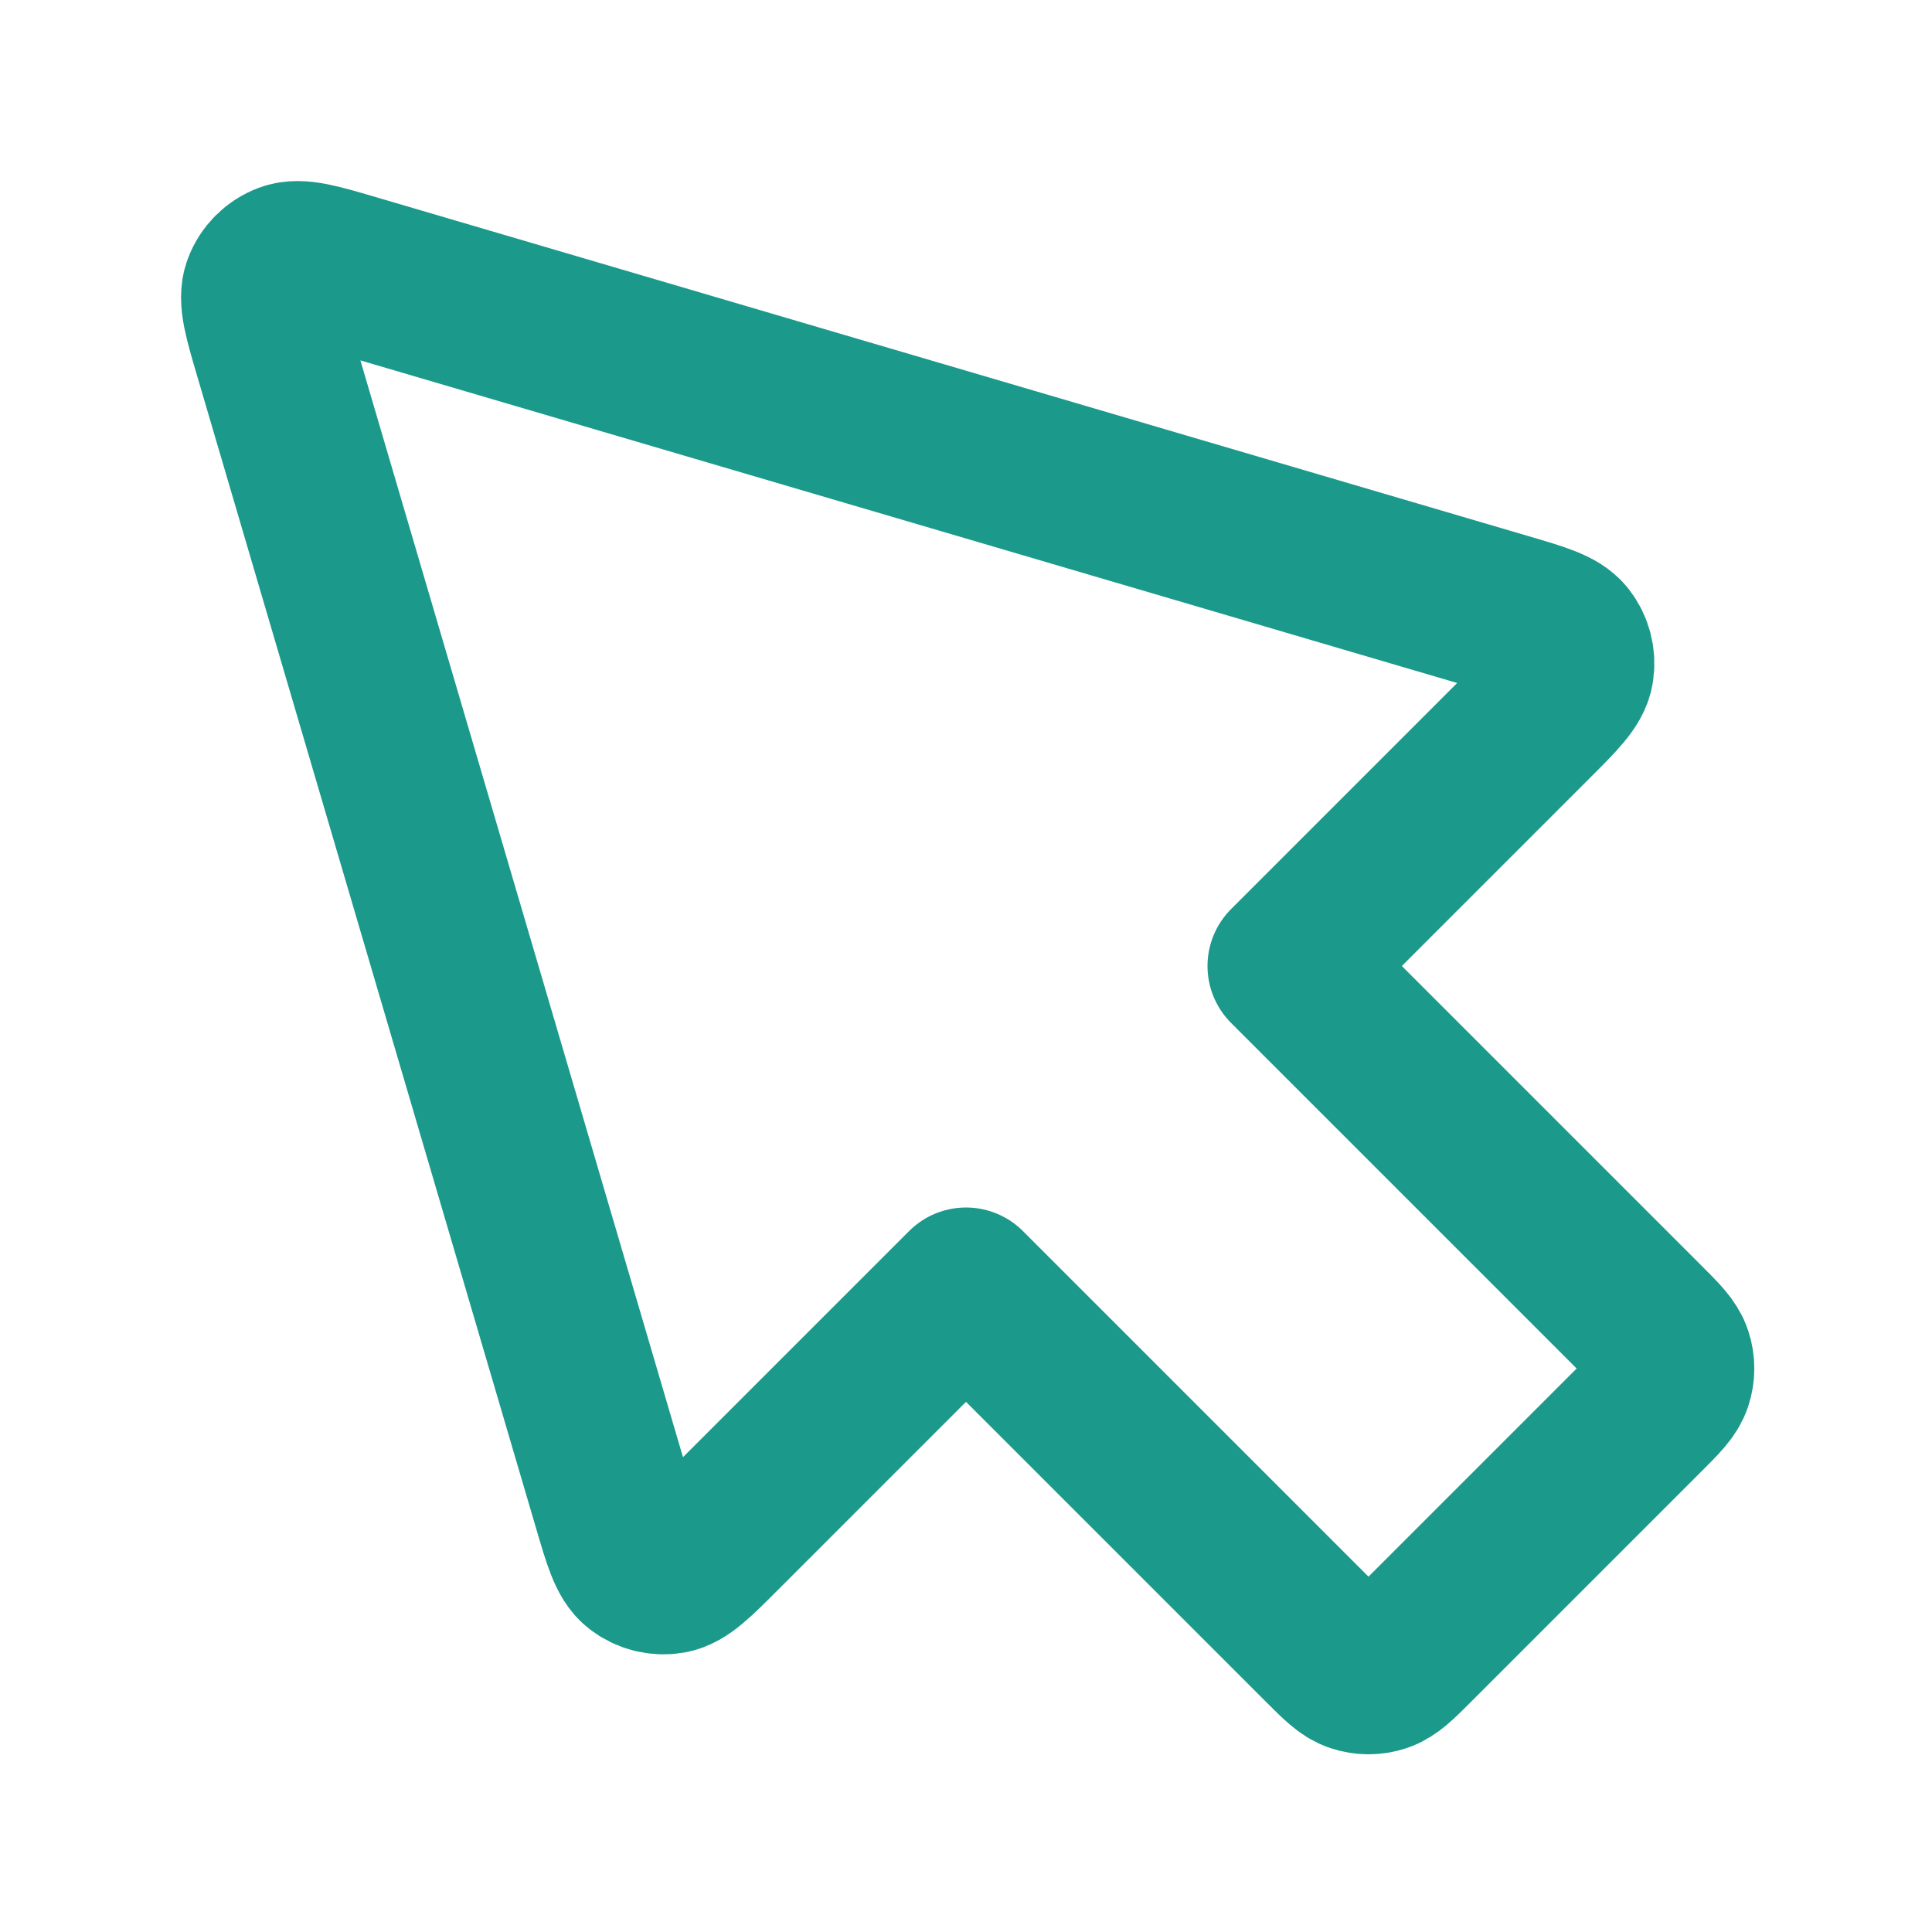
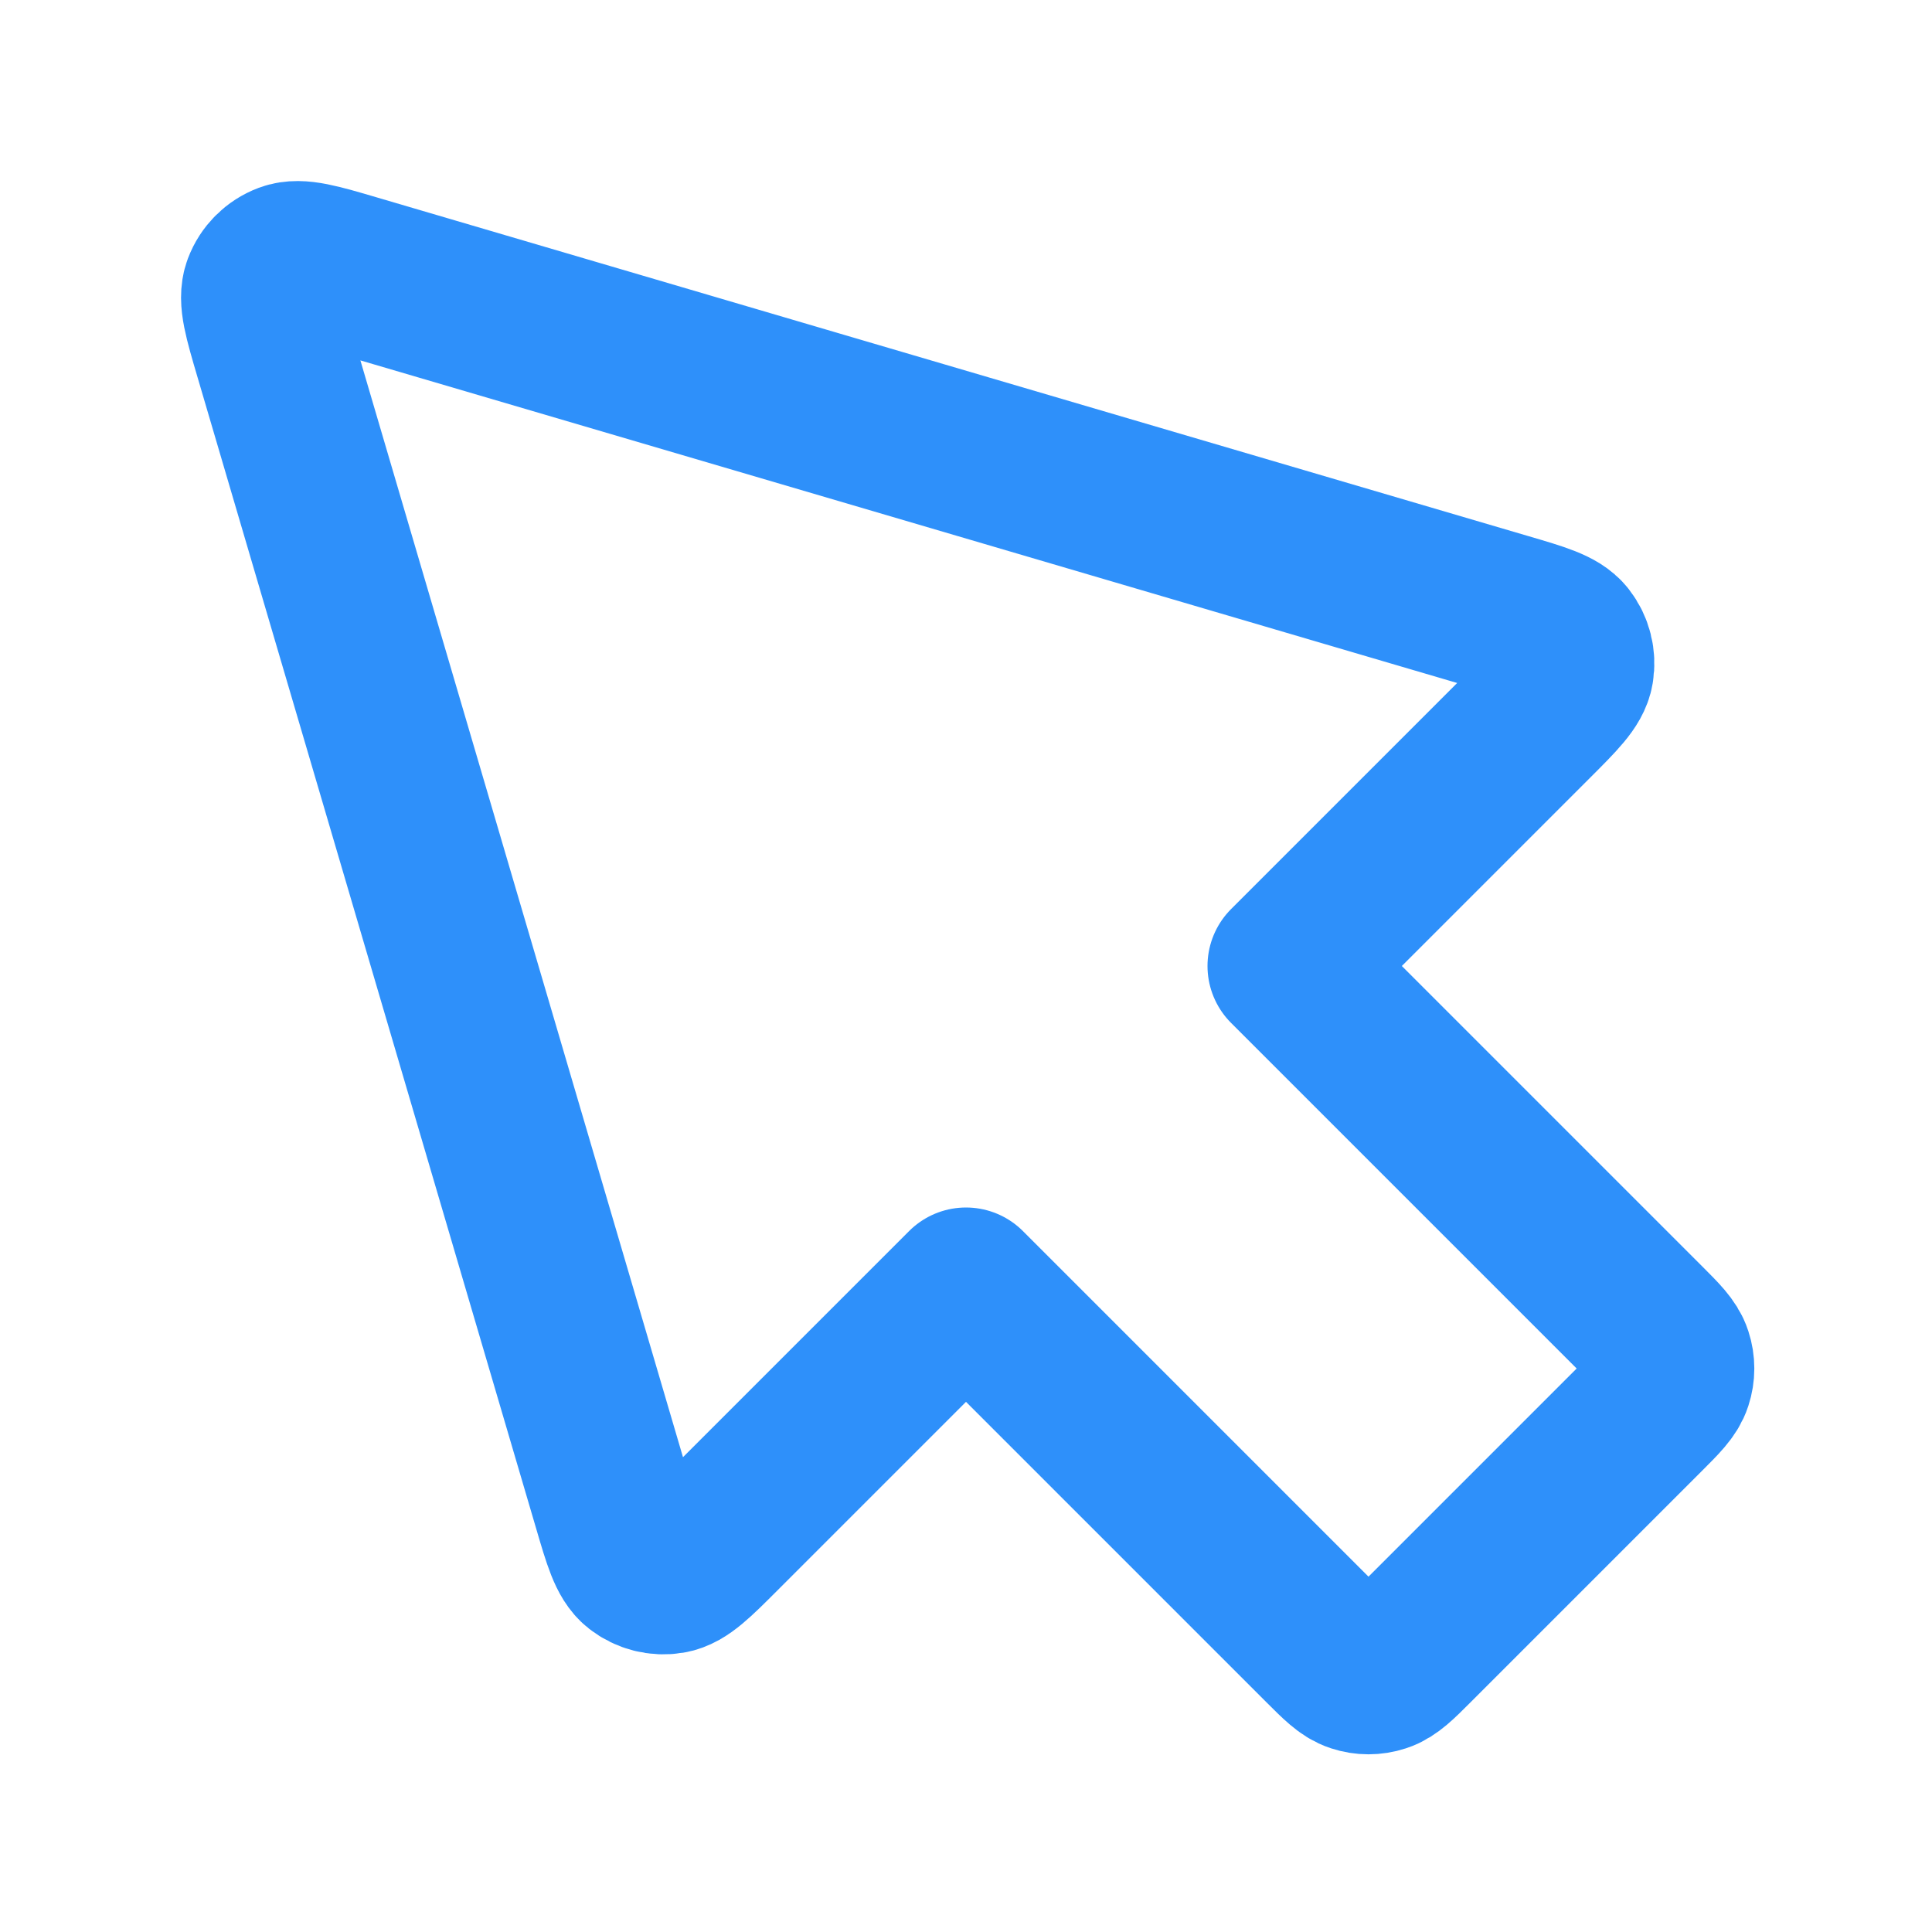
<svg xmlns="http://www.w3.org/2000/svg" preserveAspectRatio="none" overflow="visible" style="display: block;" width="24" height="24" viewBox="0 0 24 24" fill="none">
  <g id="cursor-04">
-     <path id="Icon" d="M4.407 3.414C3.949 3.279 3.72 3.212 3.564 3.27C3.428 3.321 3.321 3.428 3.27 3.564C3.212 3.72 3.279 3.949 3.414 4.407L7.62 18.707C7.745 19.133 7.808 19.346 7.934 19.445C8.044 19.531 8.186 19.567 8.324 19.544C8.482 19.518 8.639 19.361 8.953 19.047L12 16L16.434 20.434C16.632 20.632 16.731 20.731 16.846 20.768C16.946 20.801 17.054 20.801 17.154 20.768C17.269 20.731 17.368 20.632 17.566 20.434L20.434 17.566C20.632 17.368 20.731 17.269 20.768 17.154C20.801 17.054 20.801 16.946 20.768 16.846C20.731 16.731 20.632 16.632 20.434 16.434L16 12L19.047 8.953C19.361 8.639 19.518 8.482 19.544 8.324C19.567 8.186 19.531 8.044 19.445 7.934C19.346 7.808 19.133 7.745 18.707 7.62L4.407 3.414Z" stroke="#1B998B" stroke-width="2" stroke-linecap="round" stroke-linejoin="round" />
+     <path id="Icon" d="M4.407 3.414C3.949 3.279 3.72 3.212 3.564 3.27C3.428 3.321 3.321 3.428 3.27 3.564C3.212 3.72 3.279 3.949 3.414 4.407L7.62 18.707C7.745 19.133 7.808 19.346 7.934 19.445C8.044 19.531 8.186 19.567 8.324 19.544C8.482 19.518 8.639 19.361 8.953 19.047L12 16L16.434 20.434C16.632 20.632 16.731 20.731 16.846 20.768C16.946 20.801 17.054 20.801 17.154 20.768C17.269 20.731 17.368 20.632 17.566 20.434L20.434 17.566C20.632 17.368 20.731 17.269 20.768 17.154C20.801 17.054 20.801 16.946 20.768 16.846C20.731 16.731 20.632 16.632 20.434 16.434L16 12L19.047 8.953C19.361 8.639 19.518 8.482 19.544 8.324C19.567 8.186 19.531 8.044 19.445 7.934C19.346 7.808 19.133 7.745 18.707 7.62L4.407 3.414Z" stroke="#2E90FA" stroke-width="2" stroke-linecap="round" stroke-linejoin="round" />
  </g>
</svg>
